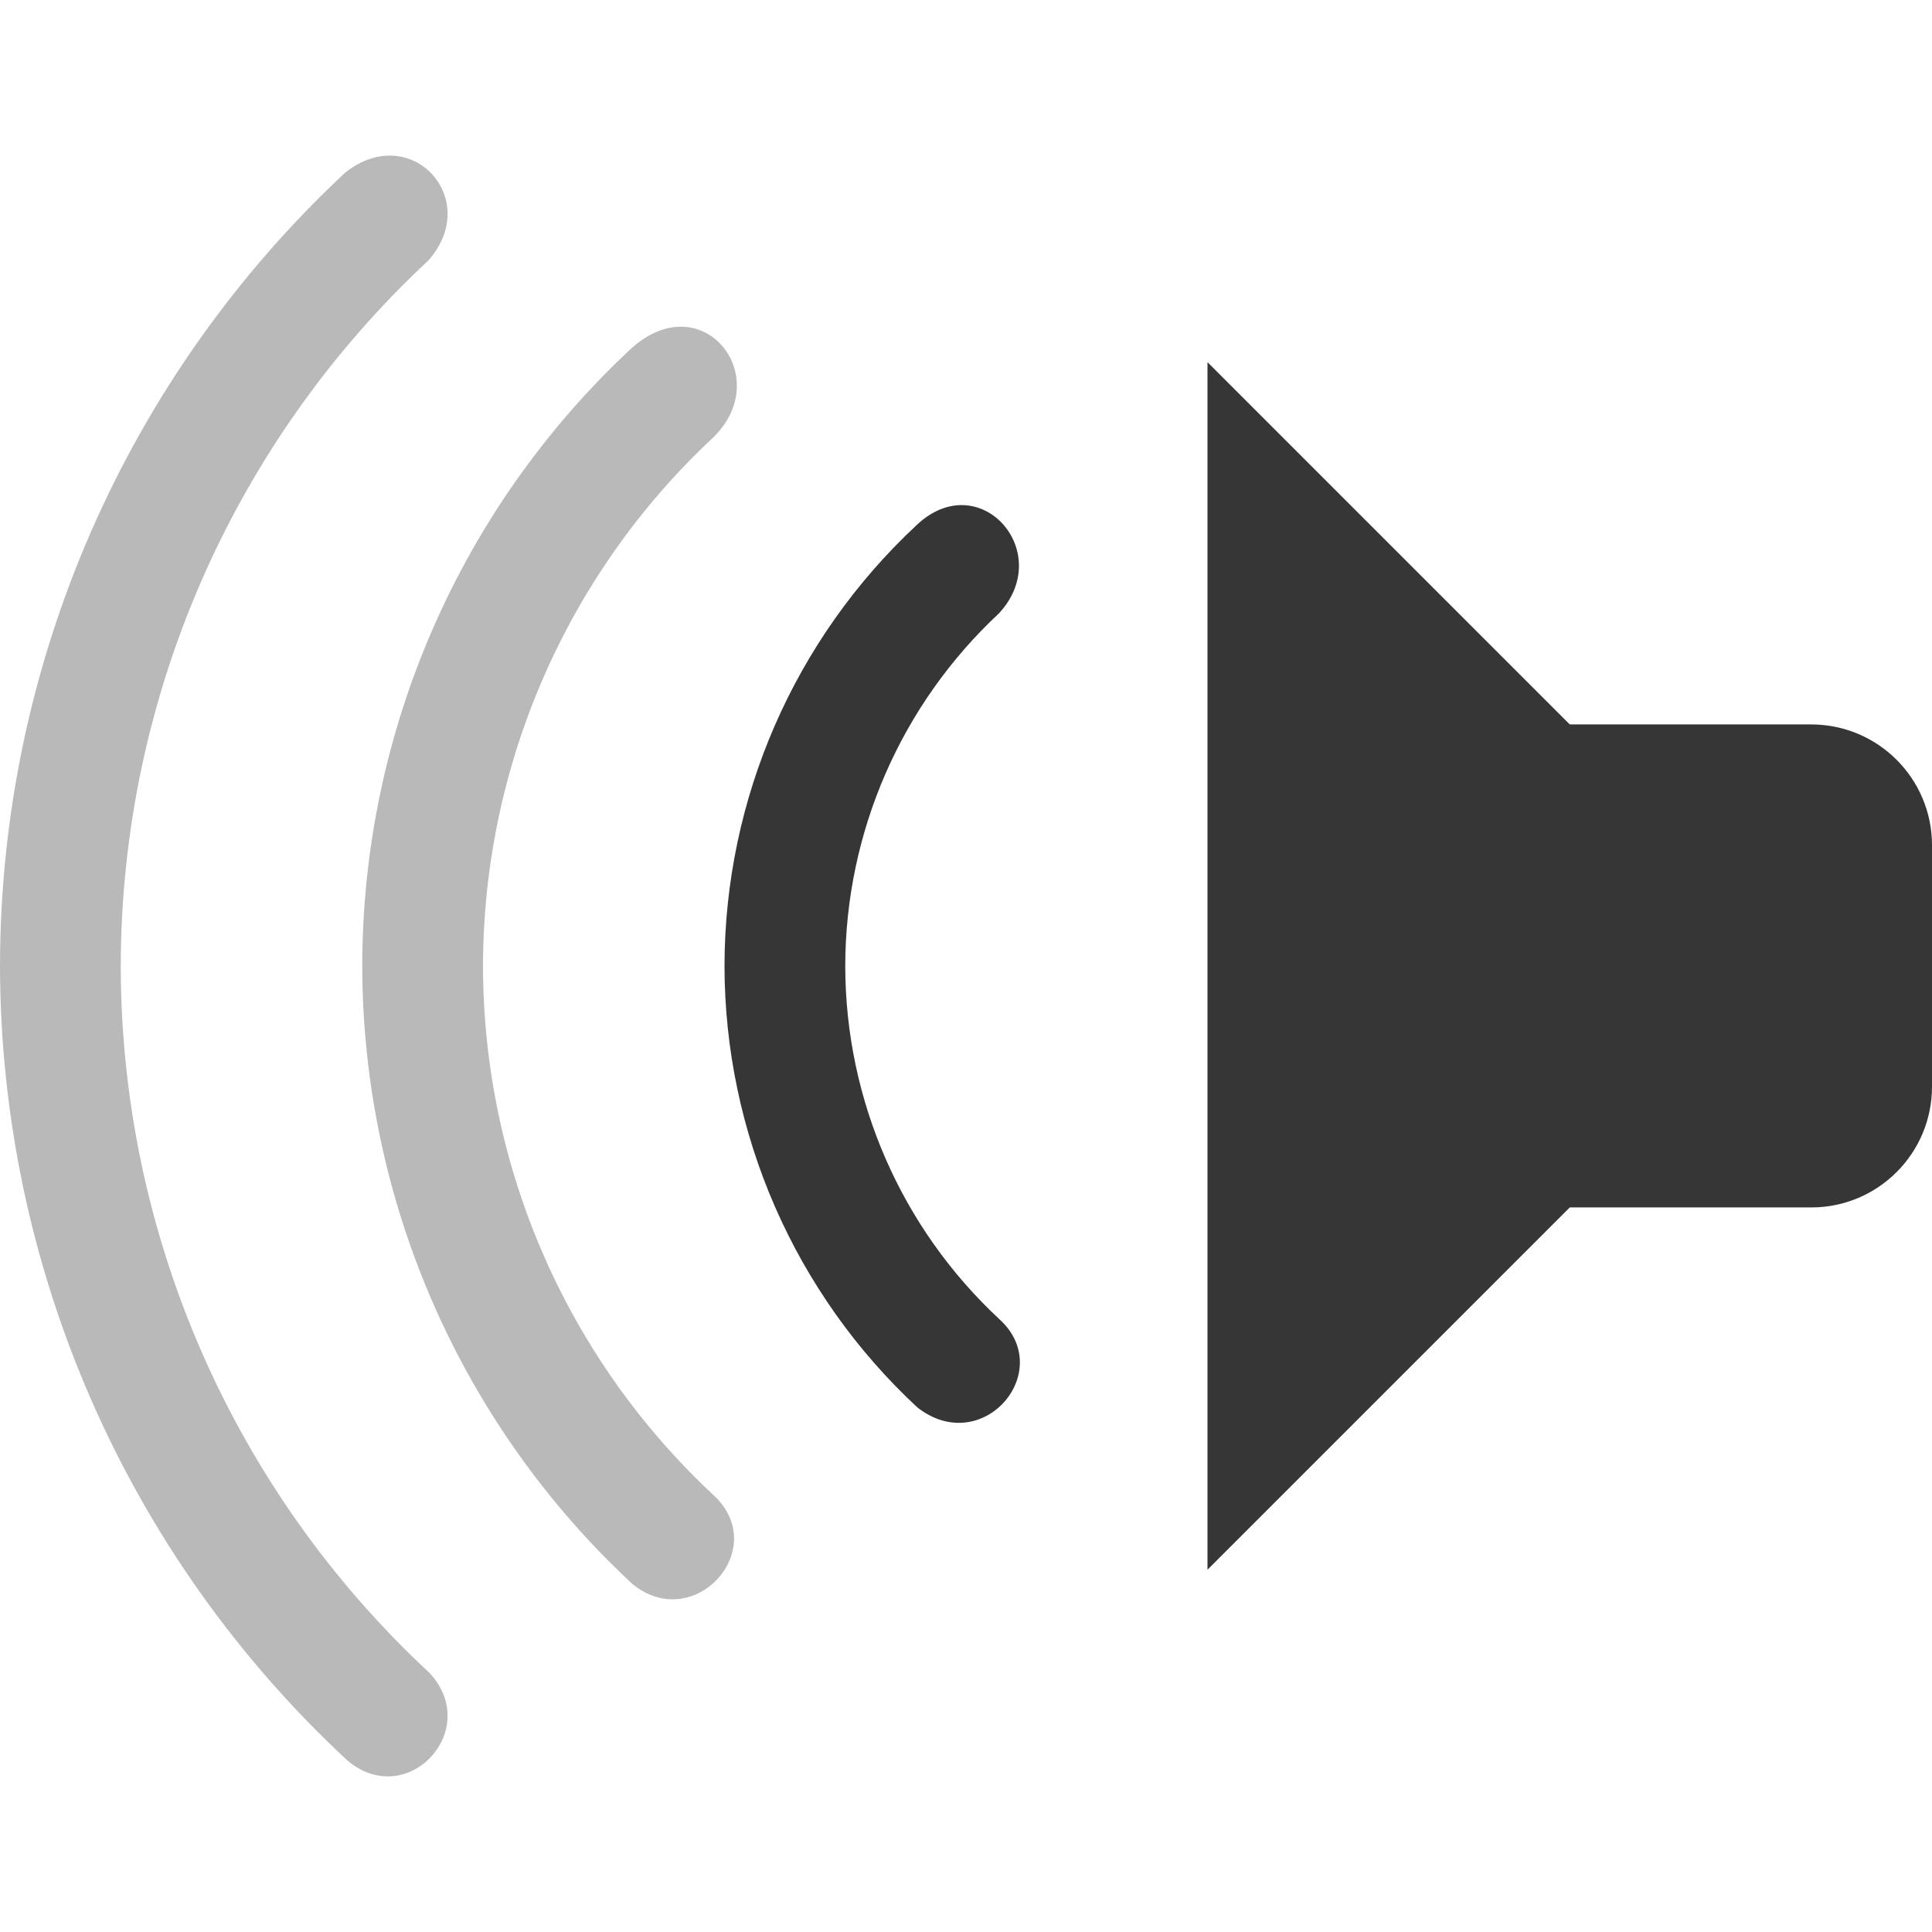
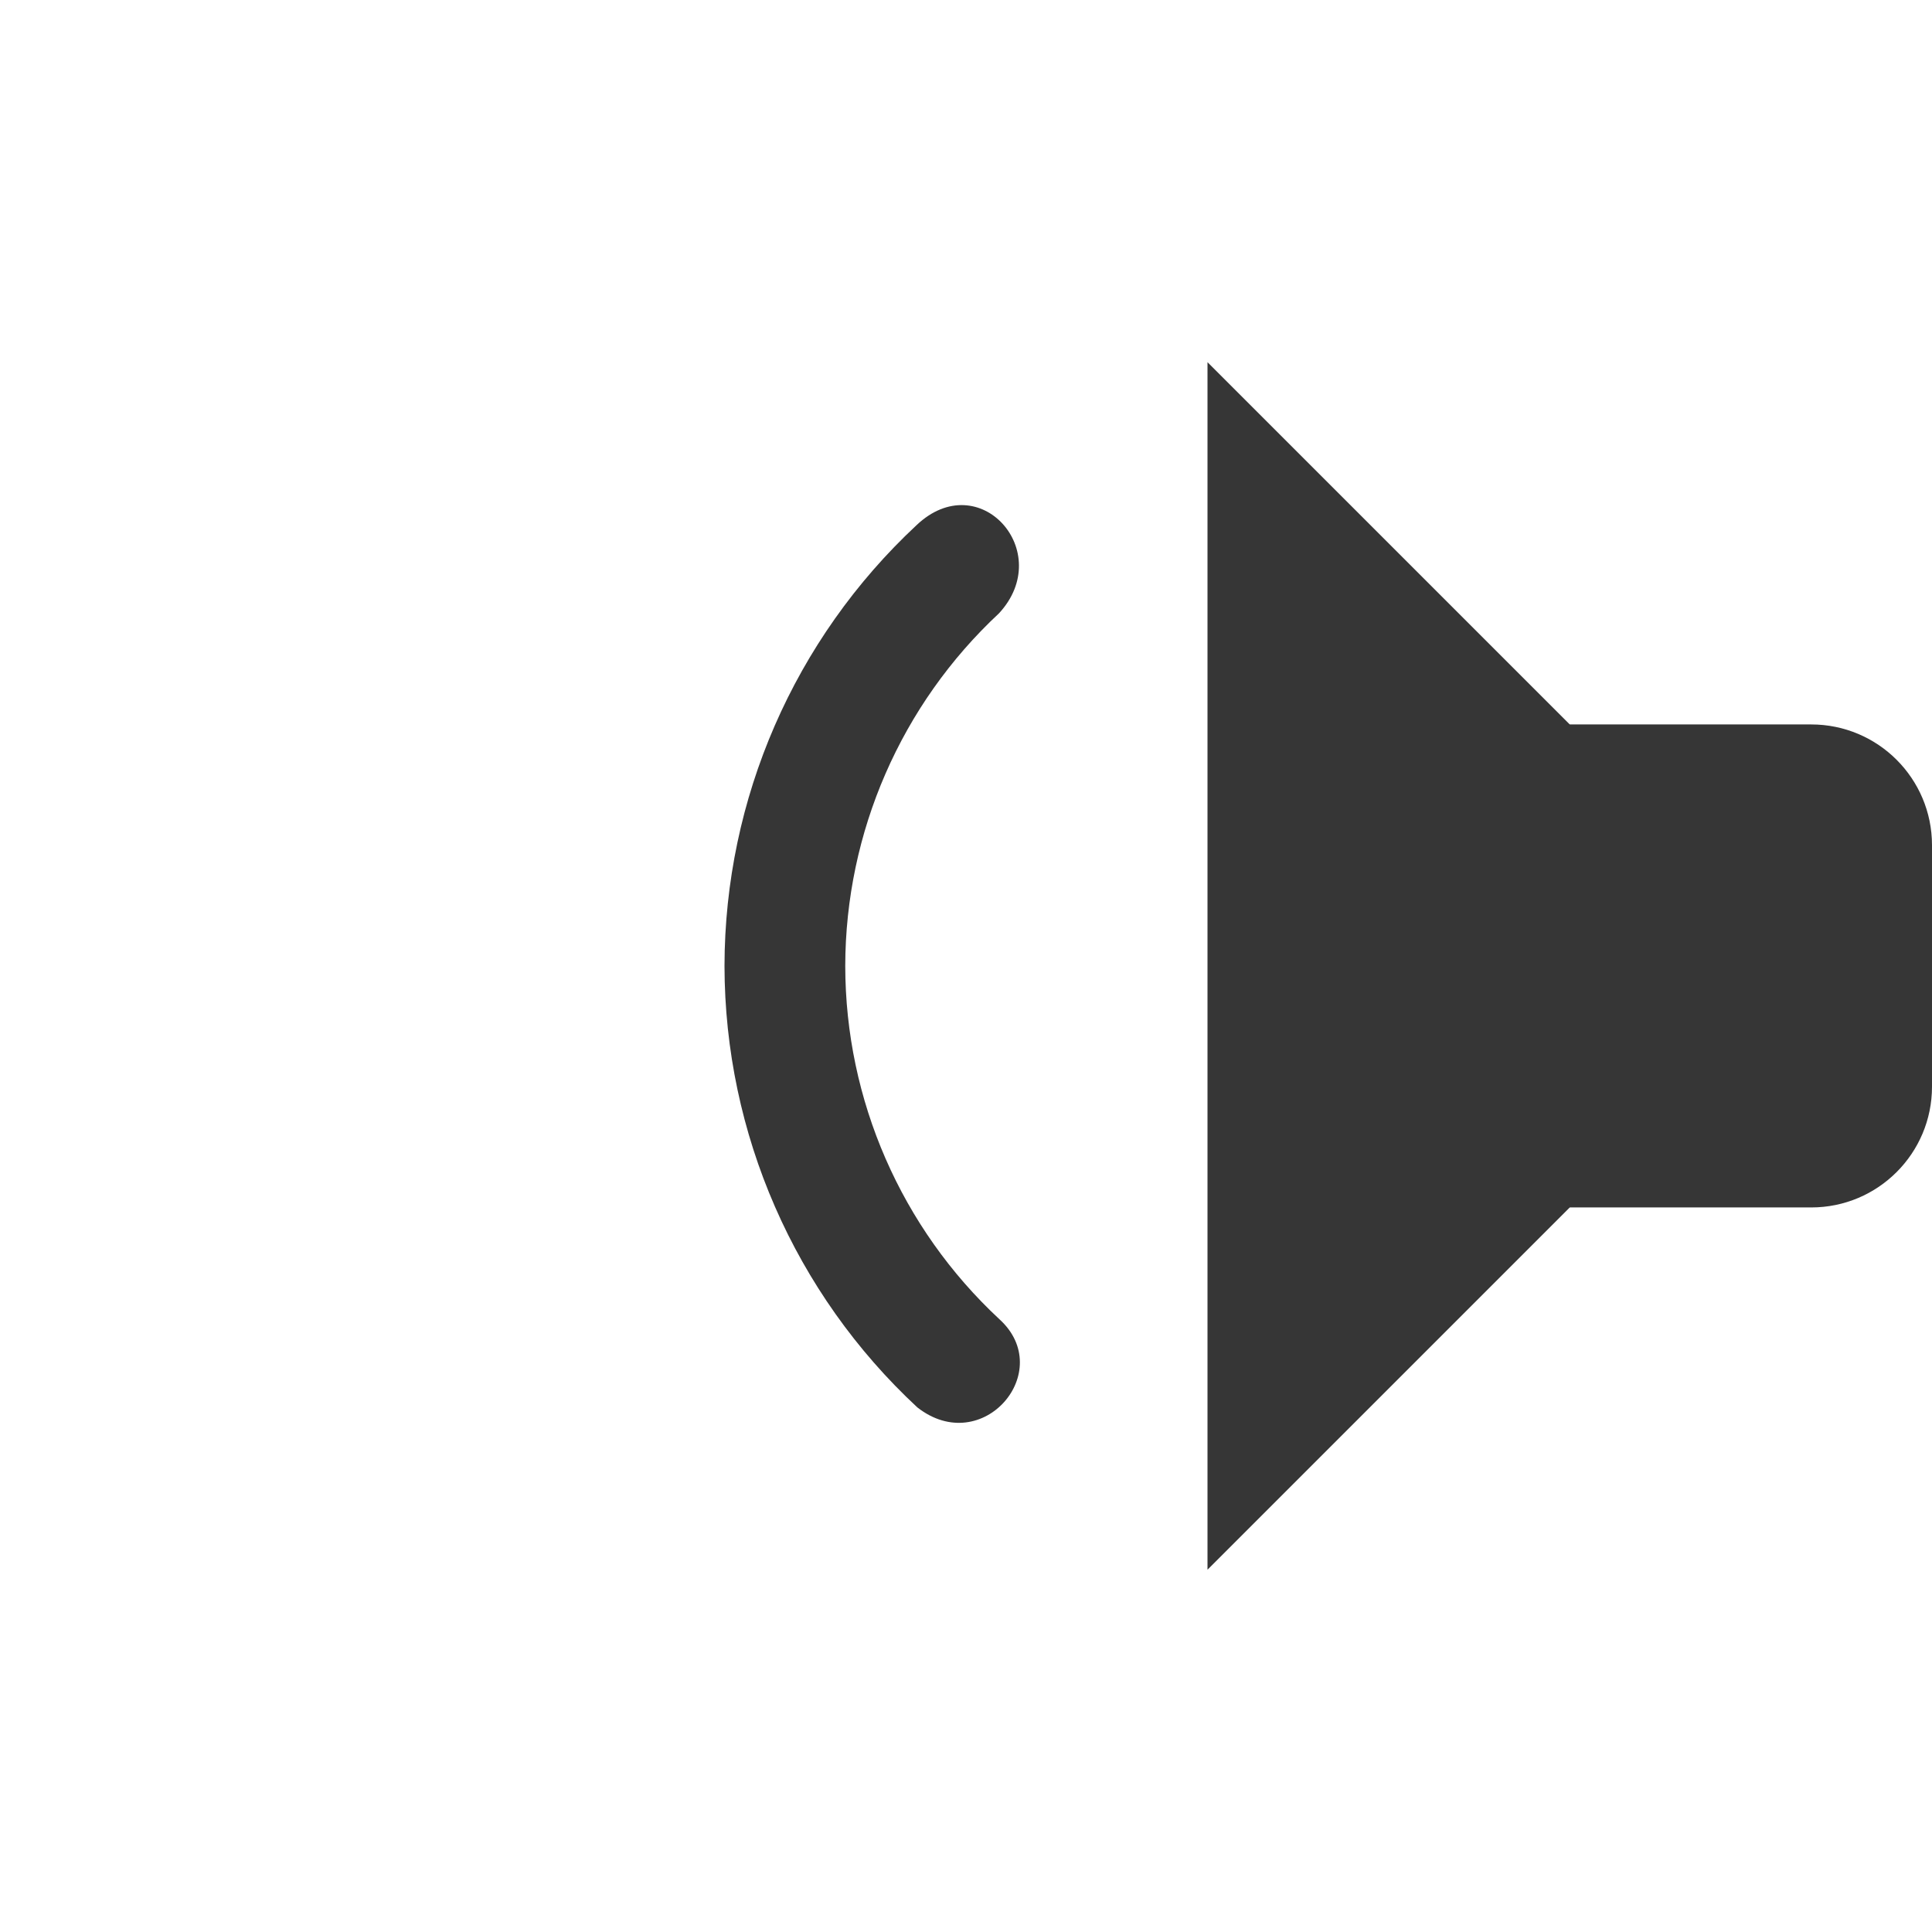
<svg xmlns="http://www.w3.org/2000/svg" width="16px" height="16px" version="1.1" viewBox="0 0 16 16">
  <g transform="matrix(-1,0,0,1,16,-4.7914e-4)" fill="#363636">
    <rect y="6" width="5" height="4" ry="1" fill-rule="evenodd" />
    <path d="m6 3-3 3v4l3 3z" />
    <g fill-rule="evenodd">
-       <path d="M 13.139,1.428 C 12.594,1 12,1.652 12.455,2.16 A 8,8 0 0 1 15,8 8,8 0 0 1 12.446,13.852 C 12,14.323 12.626,15 13.123,14.58 A 9,9 0 0 0 16,8 9,9 0 0 0 13.139,1.428 Z" opacity=".35" />
-       <path d="m10.775 2.889c-0.587-0.535-1.199 0.225-0.684 0.732a6 6 0 0 1 1.909 4.379 6 6 0 0 1-1.916 4.389c-0.469 0.446 0.173 1.146 0.68 0.728a7 7 0 0 0 2.236-5.117 7 7 0 0 0-2.225-5.111z" opacity=".35" />
      <path d="M 8.41,4.35 C 7.89,3.856 7.255,4.57 7.727,5.08 A 4,4 0 0 1 9,8 4,4 0 0 1 7.723,10.926 c -0.473,0.43 0.14,1.152 0.68,0.73 A 5,5 0 0 0 10,8 5,5 0 0 0 8.41,4.35 Z" />
    </g>
  </g>
</svg>
